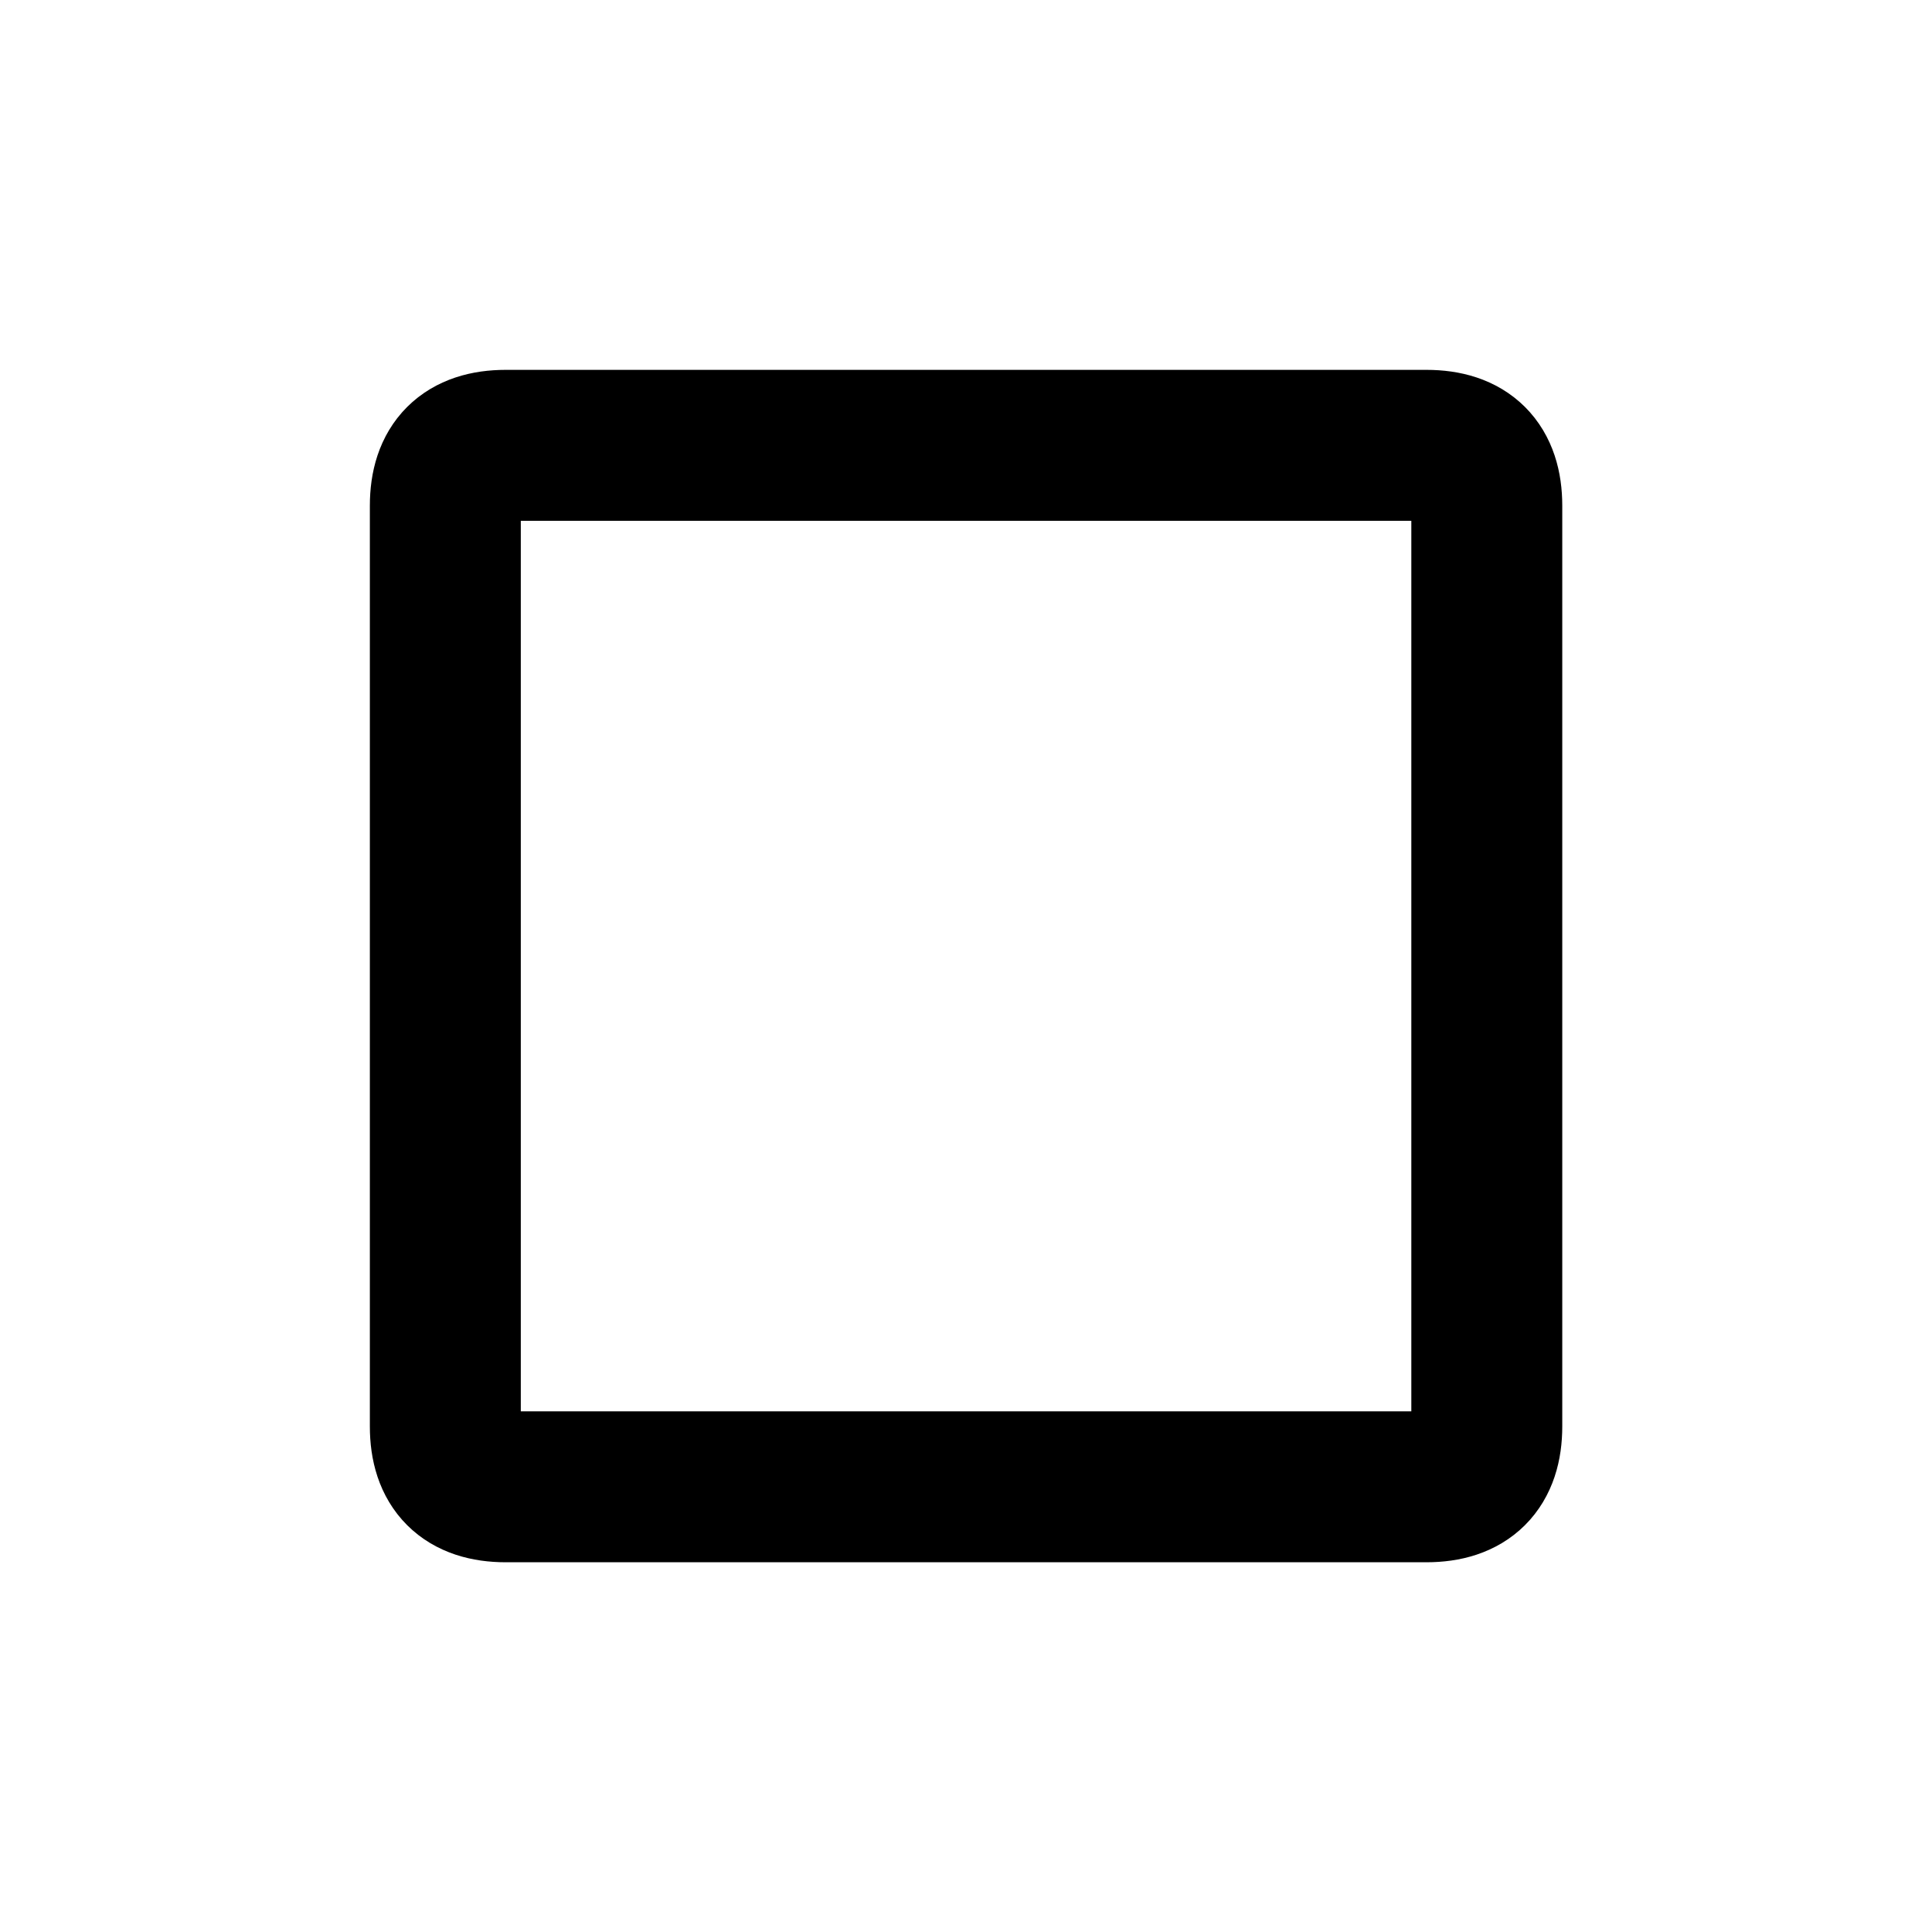
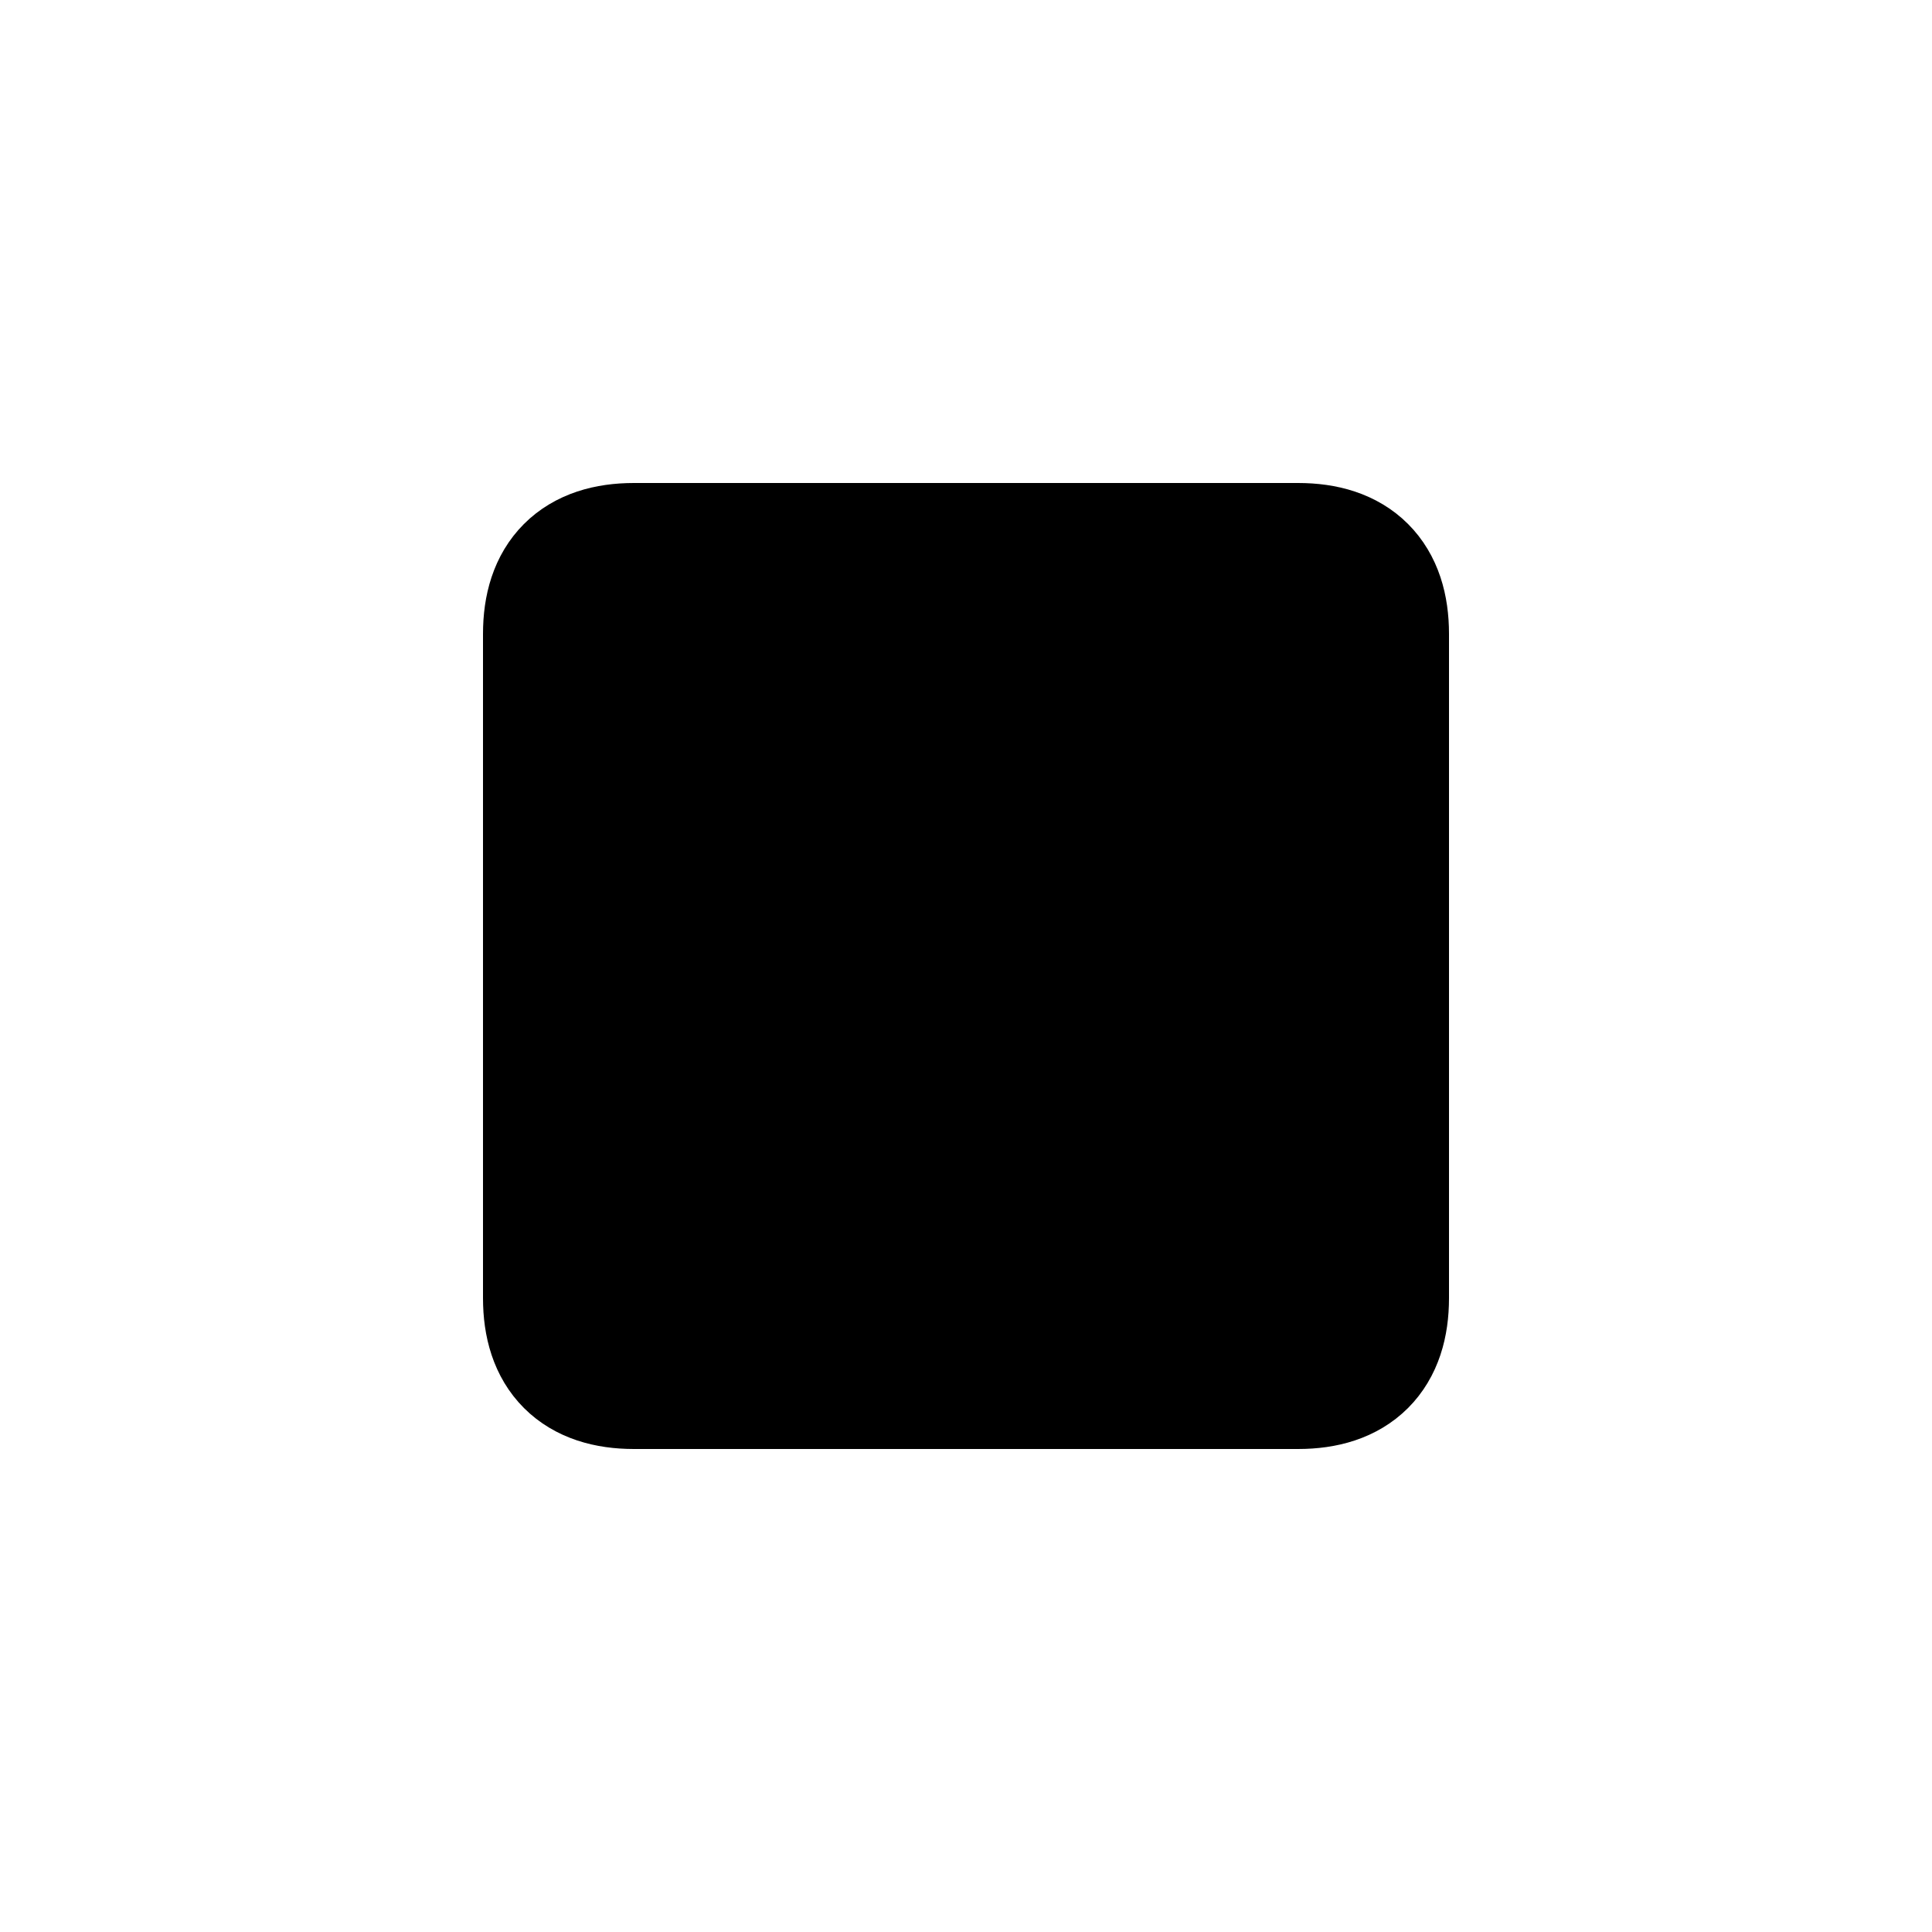
<svg xmlns="http://www.w3.org/2000/svg" viewBox="0 0 16 16" fill="none" stroke="currentColor" stroke-width="1.25" stroke-linecap="round" stroke-linejoin="round">
-   <path d="M4.188 3.688 H11.813 Q12.313 3.688 12.313 4.188 V11.813 Q12.313 12.313 11.813 12.313 H4.188 Q3.688 12.313 3.688 11.813 V4.188 Q3.688 3.688 4.188 3.688 Z" />
+   <path d="M5.25 4.625 H10.75 Q11.375 4.625 11.375 5.25 V10.75 Q11.375 11.375 10.75 11.375 H5.25 Q4.625 11.375 4.625 10.75 V5.25 Q4.625 4.625 5.25 4.625 Z" fill="currentColor" />
</svg>
